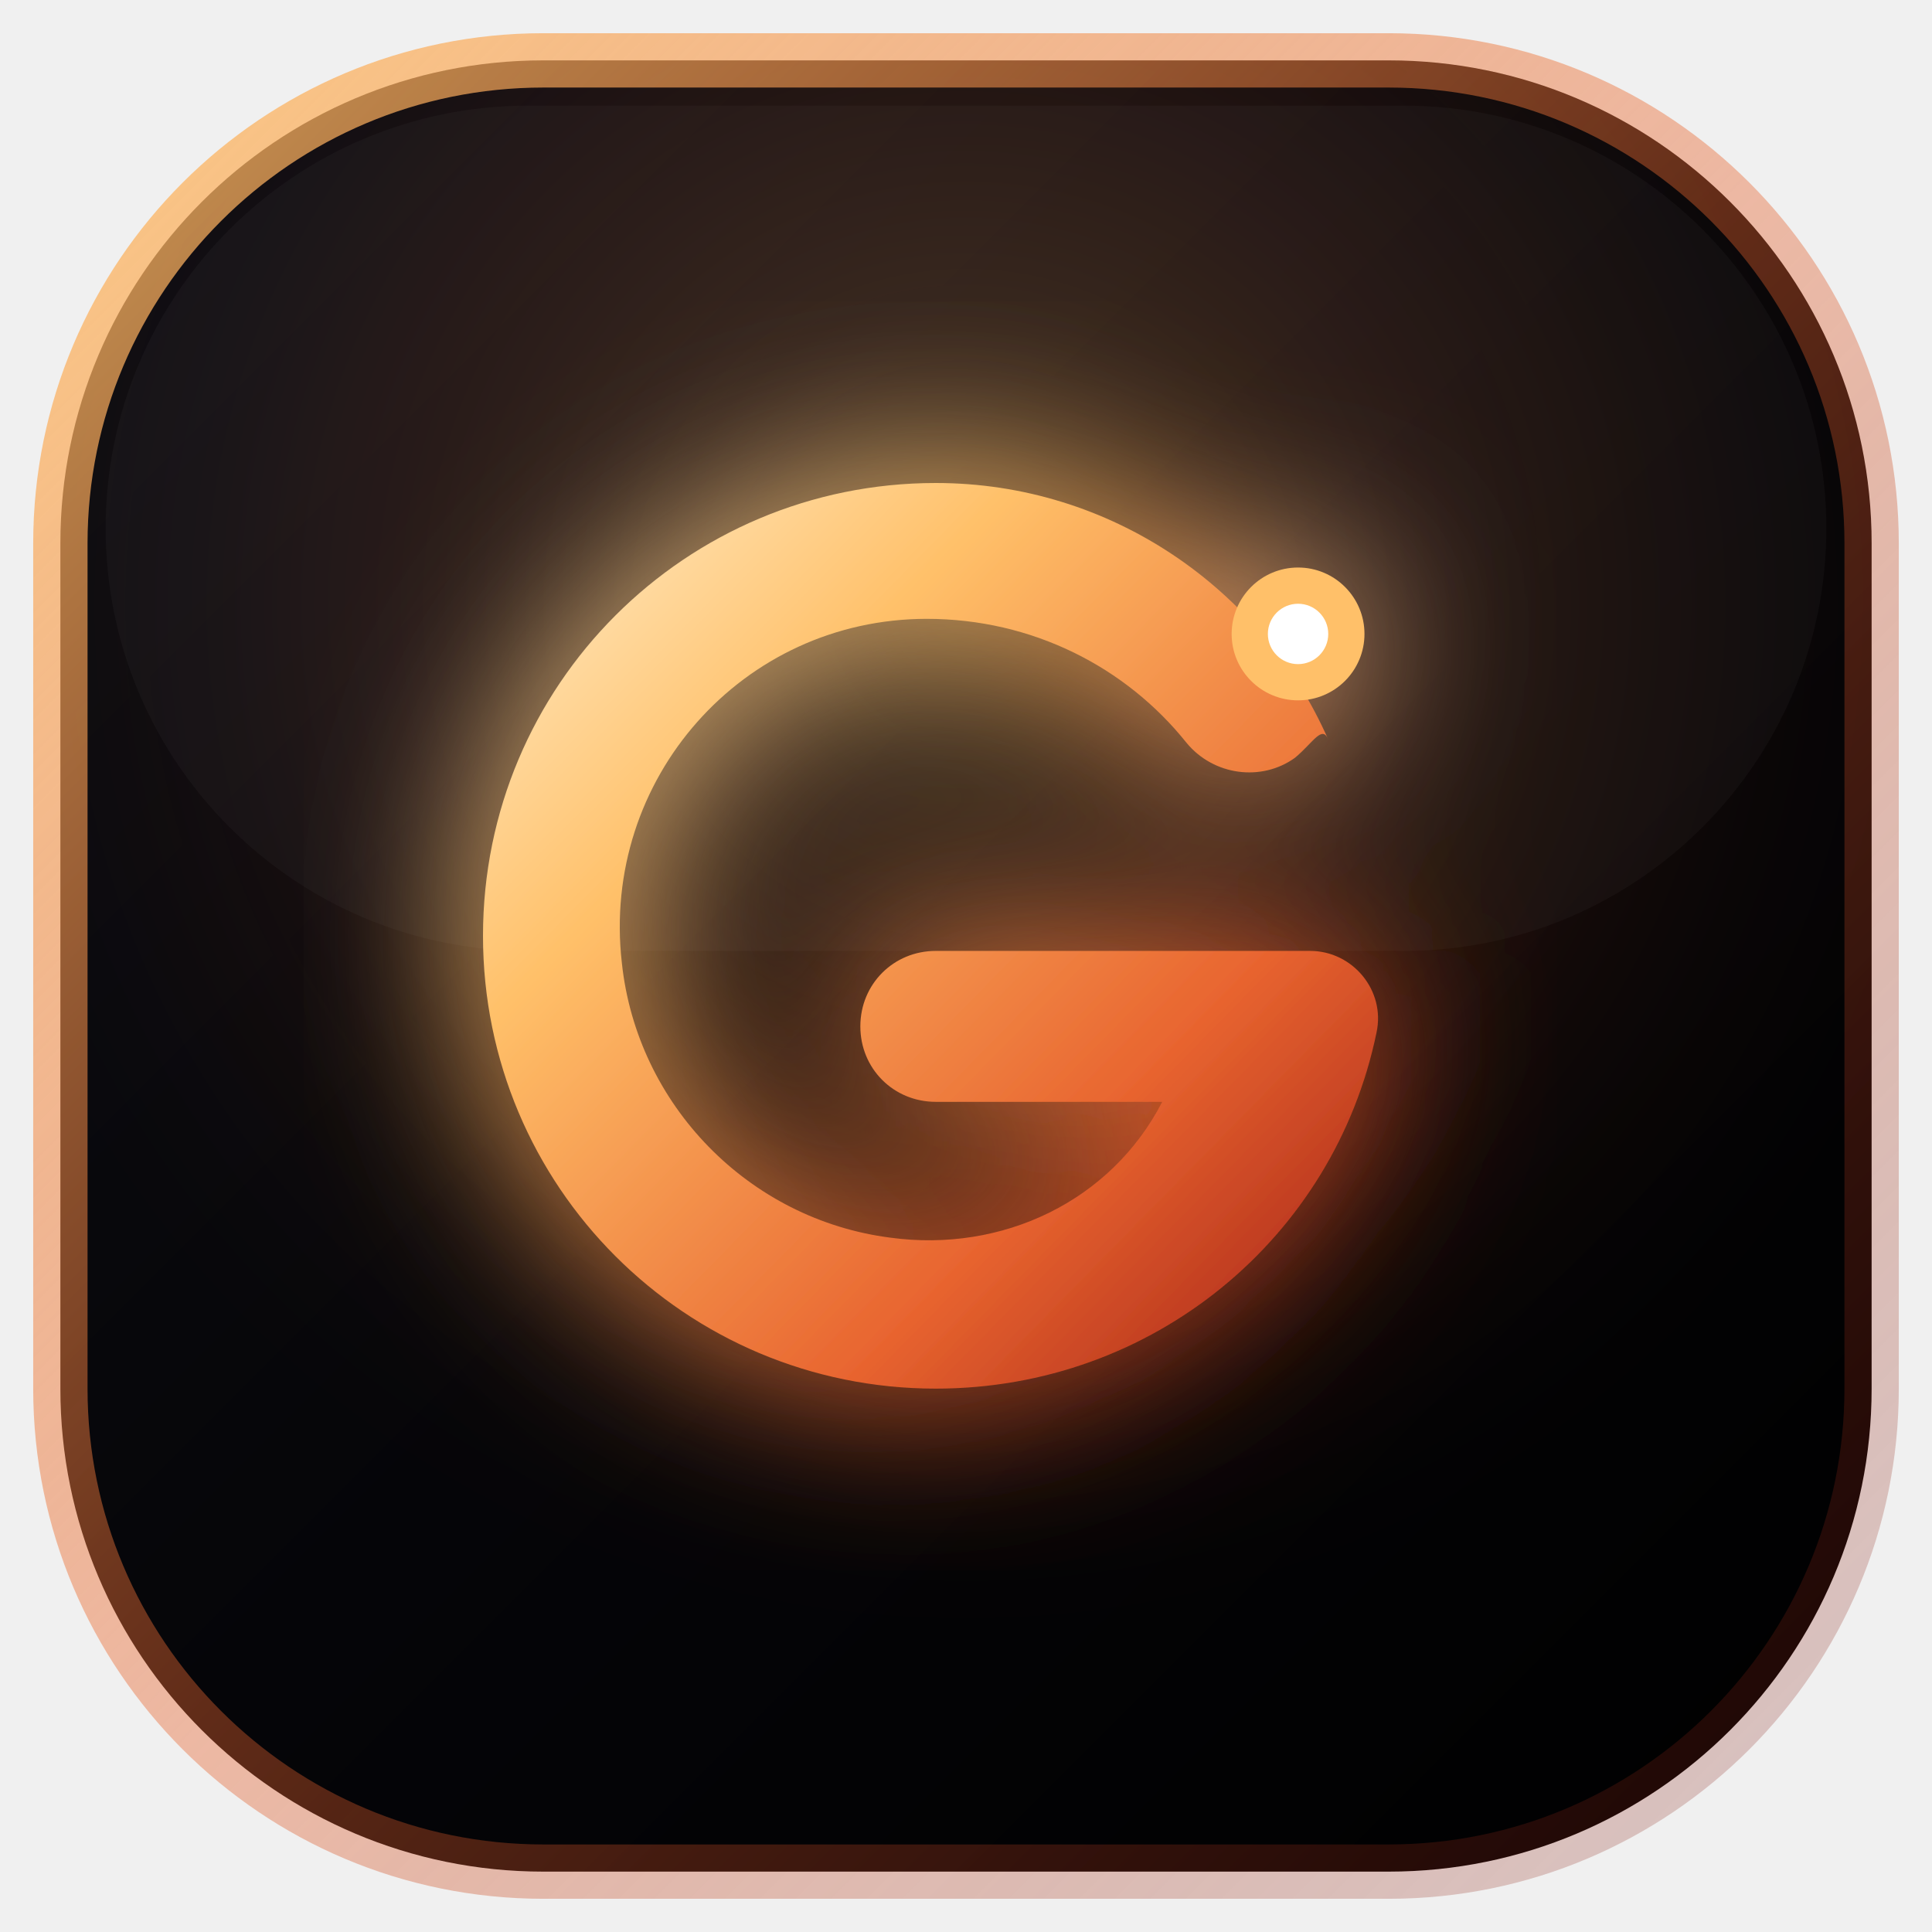
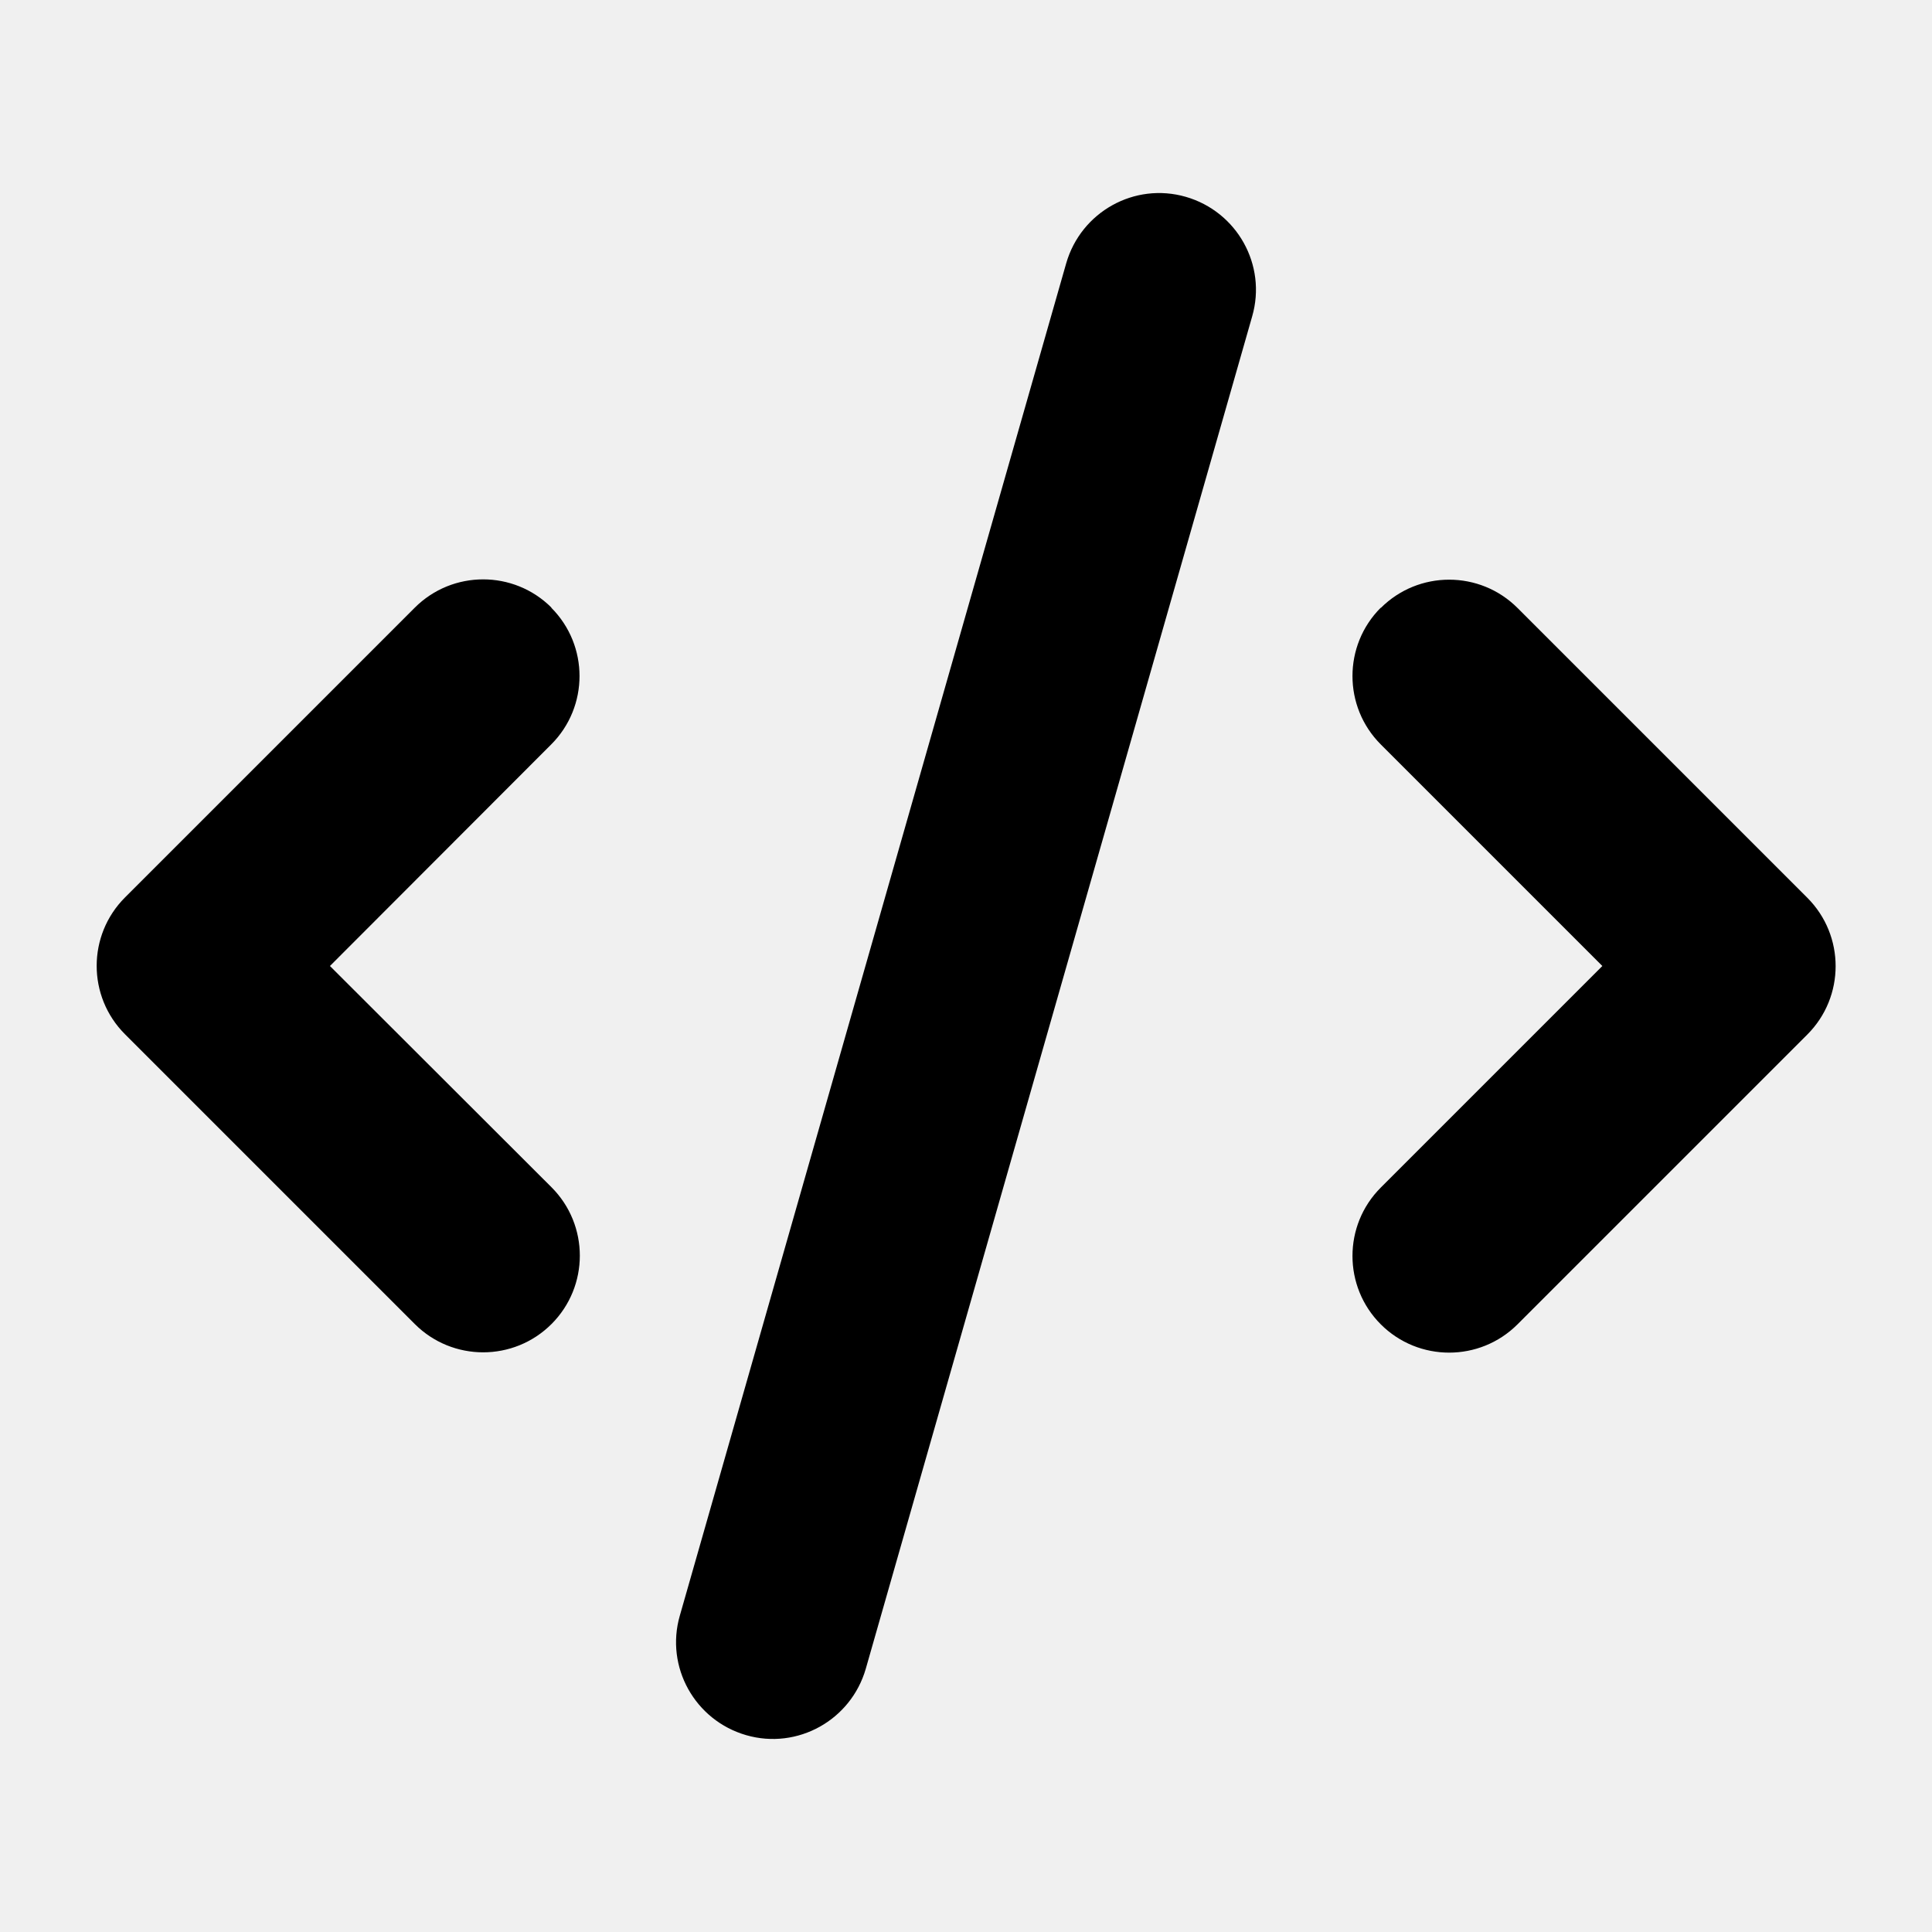
- <svg xmlns="http://www.w3.org/2000/svg" viewBox="0 0 64 64" width="64" height="64">
-   <defs>
-     <linearGradient id="bgGrad" x1="0%" y1="0%" x2="100%" y2="100%">
-       <stop offset="0%" stop-color="#0e0e14" />
-       <stop offset="50%" stop-color="#050508" />
-       <stop offset="100%" stop-color="#000000" />
-     </linearGradient>
-     <linearGradient id="borderGrad" x1="0%" y1="0%" x2="100%" y2="100%">
-       <stop offset="0%" stop-color="#FFC069" stop-opacity="0.8" />
-       <stop offset="50%" stop-color="#E8642F" stop-opacity="0.4" />
-       <stop offset="100%" stop-color="#7A1610" stop-opacity="0.2" />
-     </linearGradient>
-     <linearGradient id="goldGrad" x1="0%" y1="0%" x2="100%" y2="100%">
-       <stop offset="0%" stop-color="#FFF0D0" />
-       <stop offset="30%" stop-color="#FFC069" />
-       <stop offset="70%" stop-color="#E8642F" />
-       <stop offset="100%" stop-color="#9E1B15" />
-     </linearGradient>
-     <filter id="glow" x="-20%" y="-20%" width="140%" height="140%">
-       <feGaussianBlur stdDeviation="3" result="blur" />
-       <feComposite in="SourceGraphic" in2="blur" operator="over" />
-     </filter>
-     <radialGradient id="spotlight" cx="50%" cy="30%" r="60%">
-       <stop offset="0%" stop-color="#FFC069" stop-opacity="0.25" />
-       <stop offset="60%" stop-color="#E8642F" stop-opacity="0.08" />
-       <stop offset="100%" stop-color="#000000" stop-opacity="0" />
-     </radialGradient>
-   </defs>
-   <rect x="2" y="2" width="60" height="60" rx="16" fill="url(#bgGrad)" />
-   <rect x="2" y="2" width="60" height="60" rx="16" fill="url(#spotlight)" />
-   <rect x="2" y="2" width="60" height="60" rx="16" fill="none" stroke="url(#borderGrad)" stroke-width="1.8" />
-   <rect x="3.5" y="3.5" width="57" height="28" rx="14" fill="white" fill-opacity="0.03" />
-   <g filter="url(#glow)">
-     <path d="M44 24.5C41.8 19.5 36.8 16 31 16C22.7 16 16 22.7 16 31C16 39.3 22.7 46 31 46C38.2 46 44.2 41 45.6 34.2C45.9 32.8 44.8 31.5 43.4 31.5H31C29.6 31.5 28.5 32.6 28.5 34C28.5 35.4 29.6 36.5 31 36.5H38.5C36.8 39.8 33.2 41.5 29.5 41C24.8 40.4 21.1 36.6 20.6 31.9C19.9 25.8 24.6 20.5 30.7 20.5C34.2 20.5 37.3 22.1 39.3 24.6C40.2 25.7 41.8 25.9 42.9 25.1C43.5 24.6 43.8 24 44 24.5Z" fill="url(#goldGrad)" />
-     <circle cx="43" cy="21" r="2.2" fill="#FFC069" />
-     <circle cx="43" cy="21" r="1" fill="#FFFFFF" />
-   </g>
+ <svg xmlns="http://www.w3.org/2000/svg" viewBox="0 0 640 640">
+   <path d="M392.8 65.2C375.8 60.3 358.1 70.2 353.2 87.2L225.2 535.2C220.3 552.2 230.2 569.9 247.2 574.8C264.2 579.7 281.9 569.8 286.8 552.8L414.8 104.8C419.7 87.8 409.8 70.1 392.8 65.2zM457.4 201.3C444.9 213.8 444.9 234.1 457.4 246.6L530.8 320L457.4 393.4C444.9 405.9 444.9 426.2 457.4 438.7C469.9 451.2 490.2 451.2 502.7 438.7L598.7 342.7C611.2 330.2 611.2 309.9 598.7 297.4L502.7 201.4C490.2 188.9 469.9 188.9 457.4 201.4zM182.7 201.3C170.2 188.8 149.9 188.8 137.4 201.3L41.4 297.3C28.9 309.8 28.9 330.1 41.4 342.6L137.4 438.6C149.9 451.1 170.2 451.1 182.7 438.6C195.2 426.1 195.2 405.8 182.7 393.3L109.3 320L182.6 246.6C195.1 234.1 195.1 213.8 182.6 201.3z" />
</svg>
